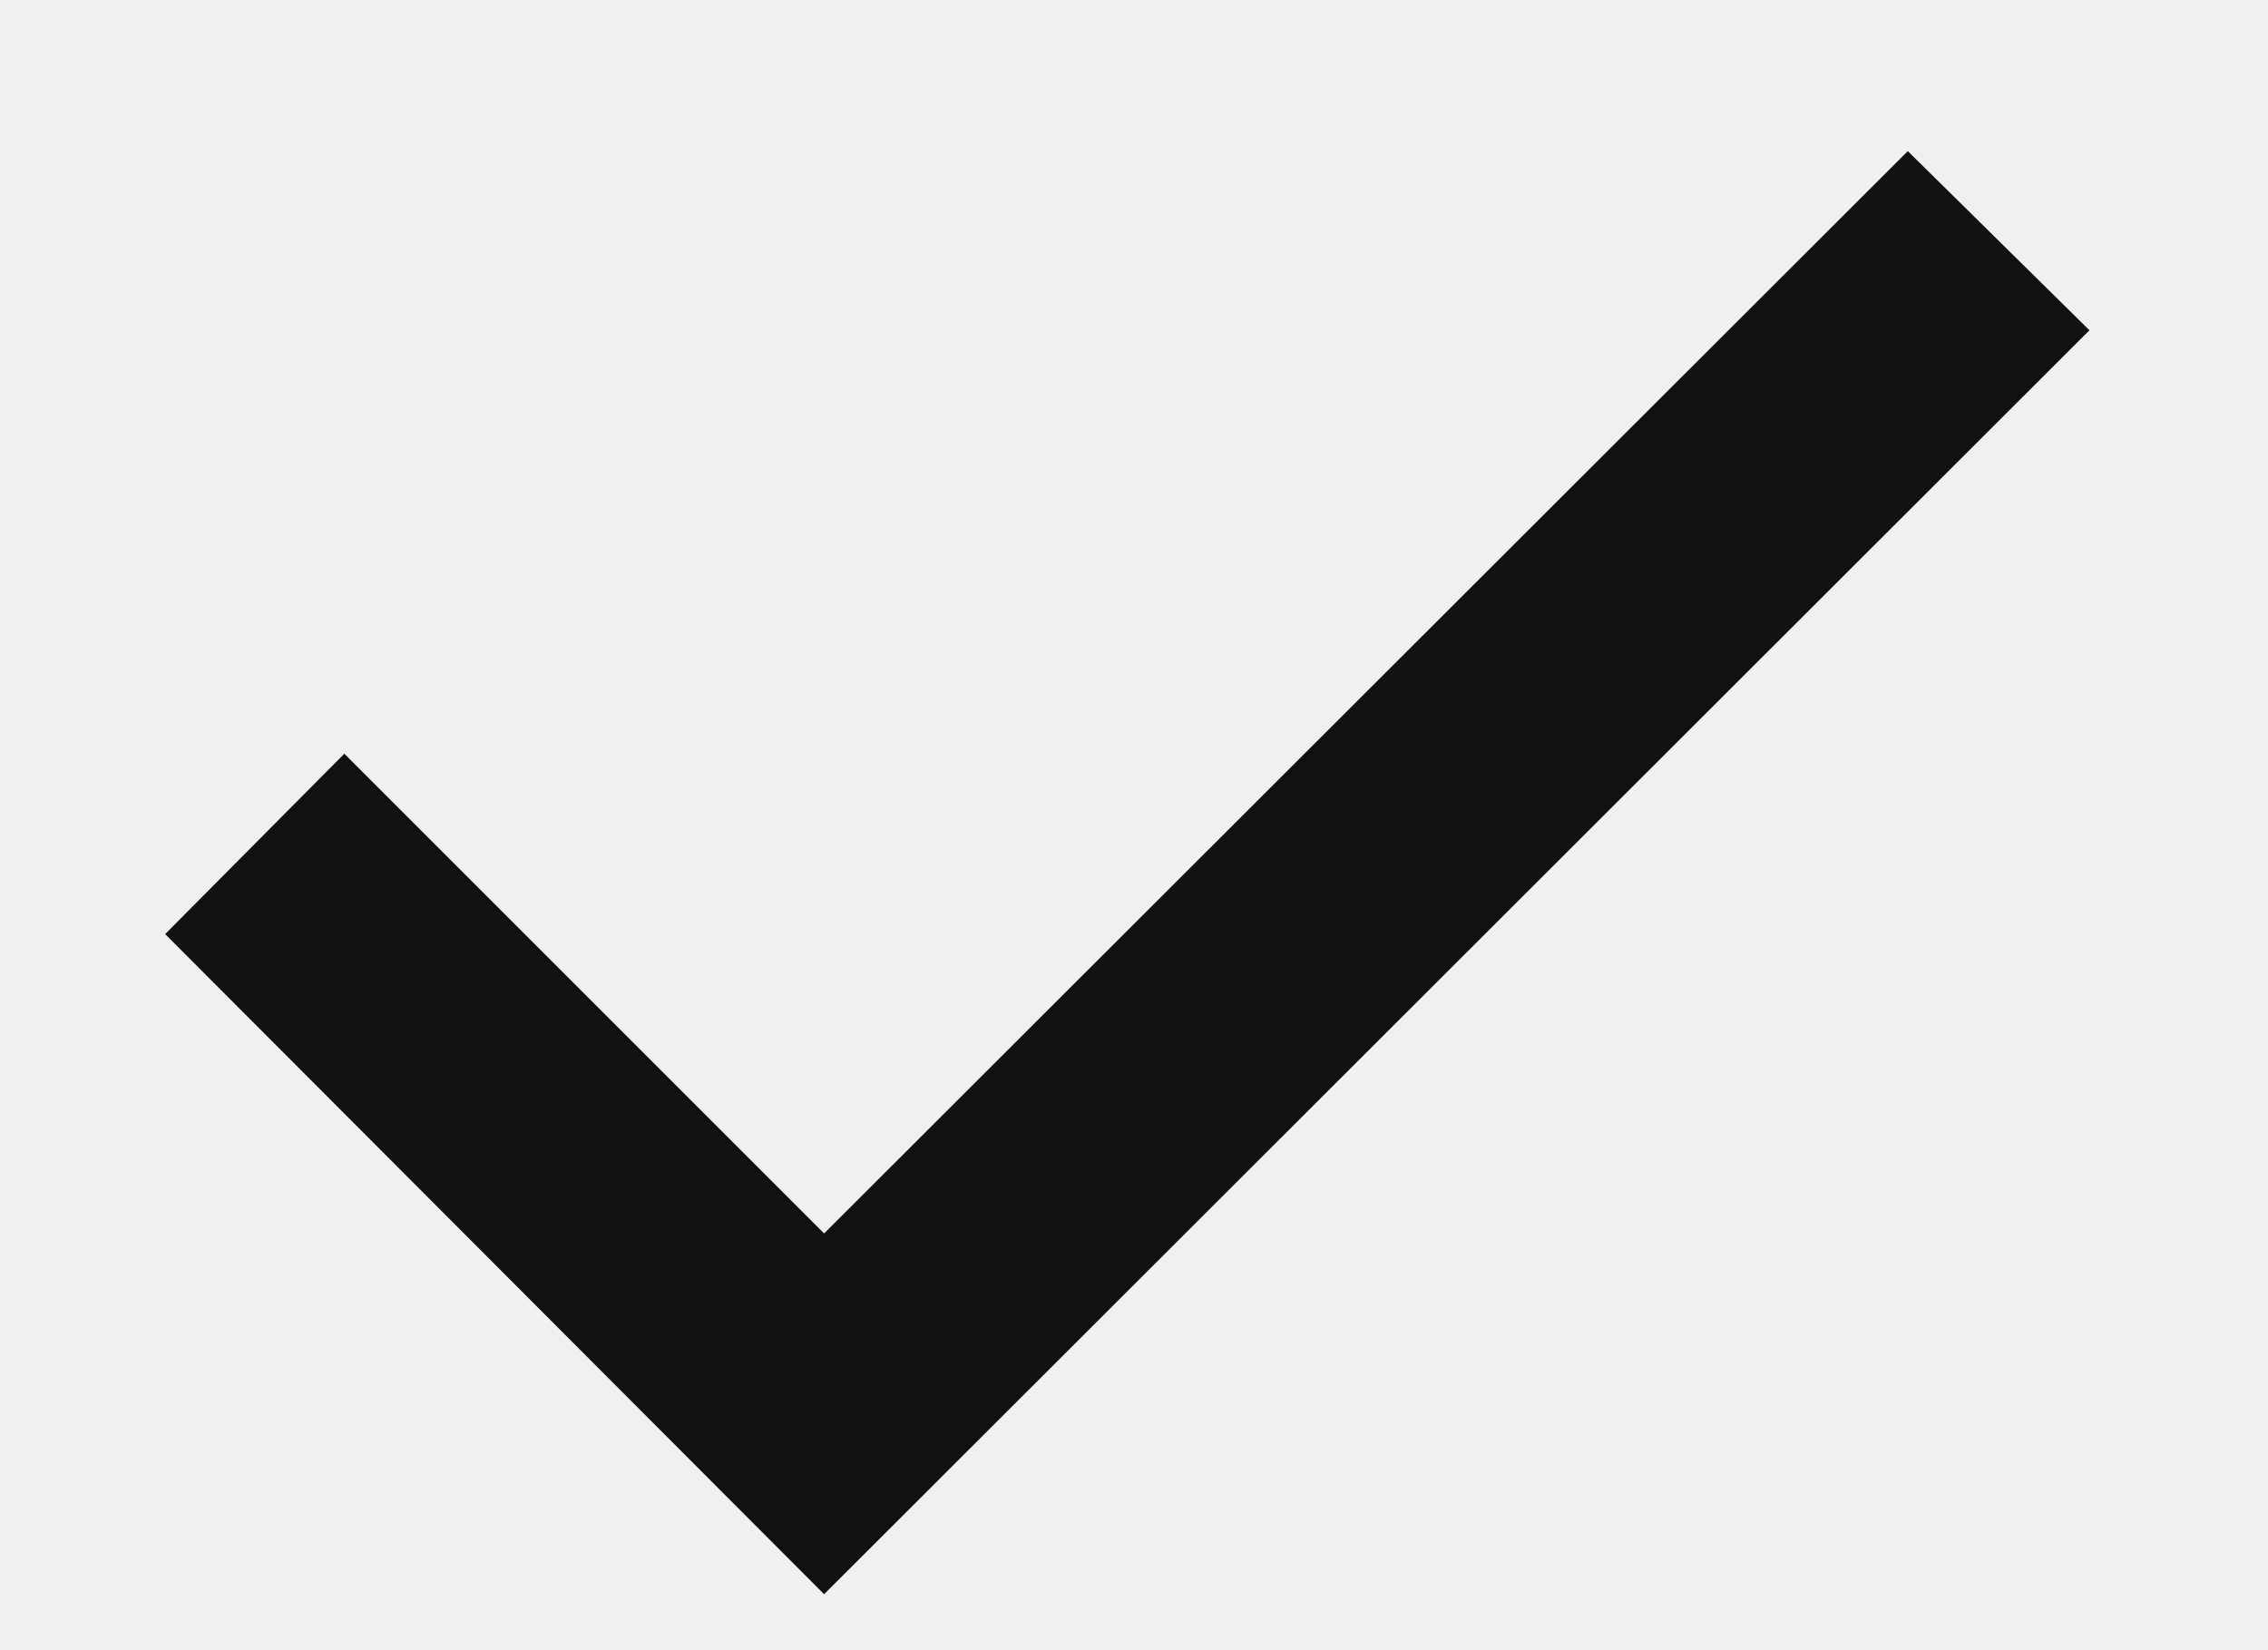
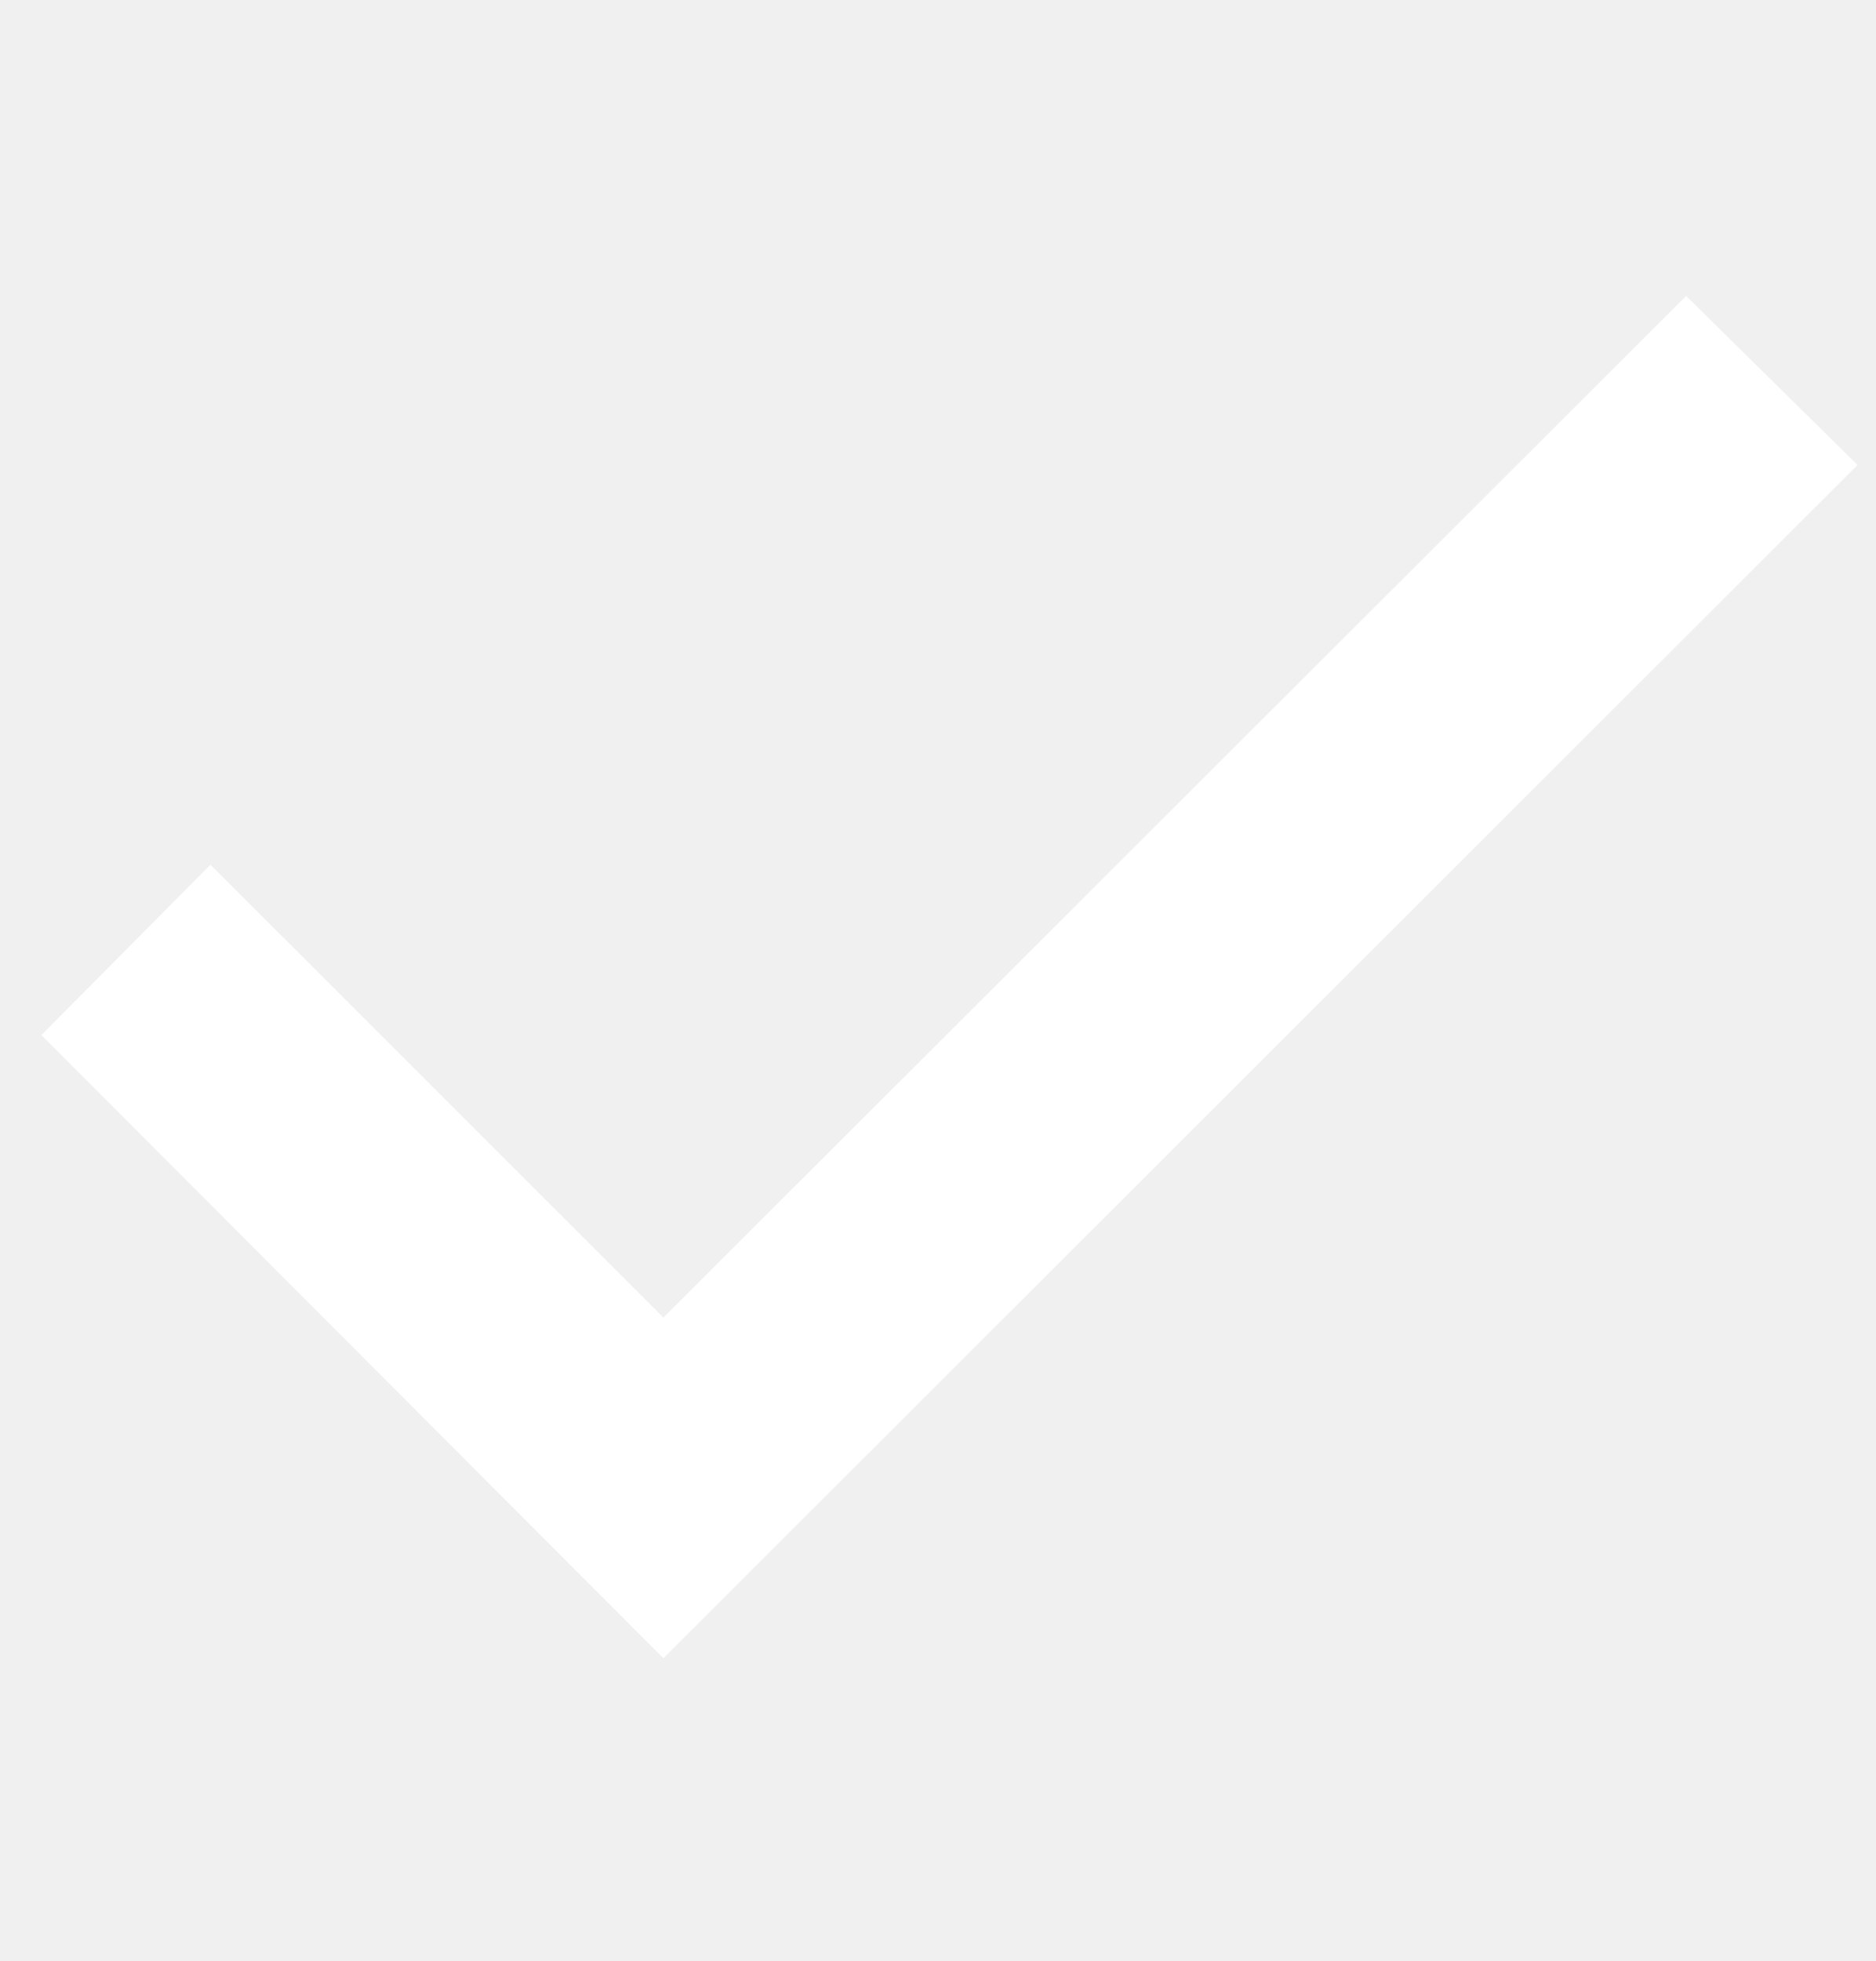
- <svg xmlns="http://www.w3.org/2000/svg" width="11" height="8" viewBox="0 0 11 8" fill="none">
-   <path d="M0.801 4.531L3.997 7.733L10.134 1.602L9.253 0.733L3.997 5.983L1.67 3.656L0.801 4.531Z" fill="#111111" />
+ <svg xmlns="http://www.w3.org/2000/svg" width="22" height="23" viewBox="0 0 22 23" fill="none">
+   <g clip-path="url(#clip0)">
+     <path d="M0.486 12.14L7.782 19.449L21.79 5.454L19.779 3.471L7.782 15.454L2.469 10.142L0.486 12.14Z" fill="white" />
+   </g>
+   <defs>
+     <clipPath id="clip0">
+       <rect width="21.304" height="21.304" fill="white" transform="translate(0.486084 0.807617)" />
+     </clipPath>
+   </defs>
</svg>
